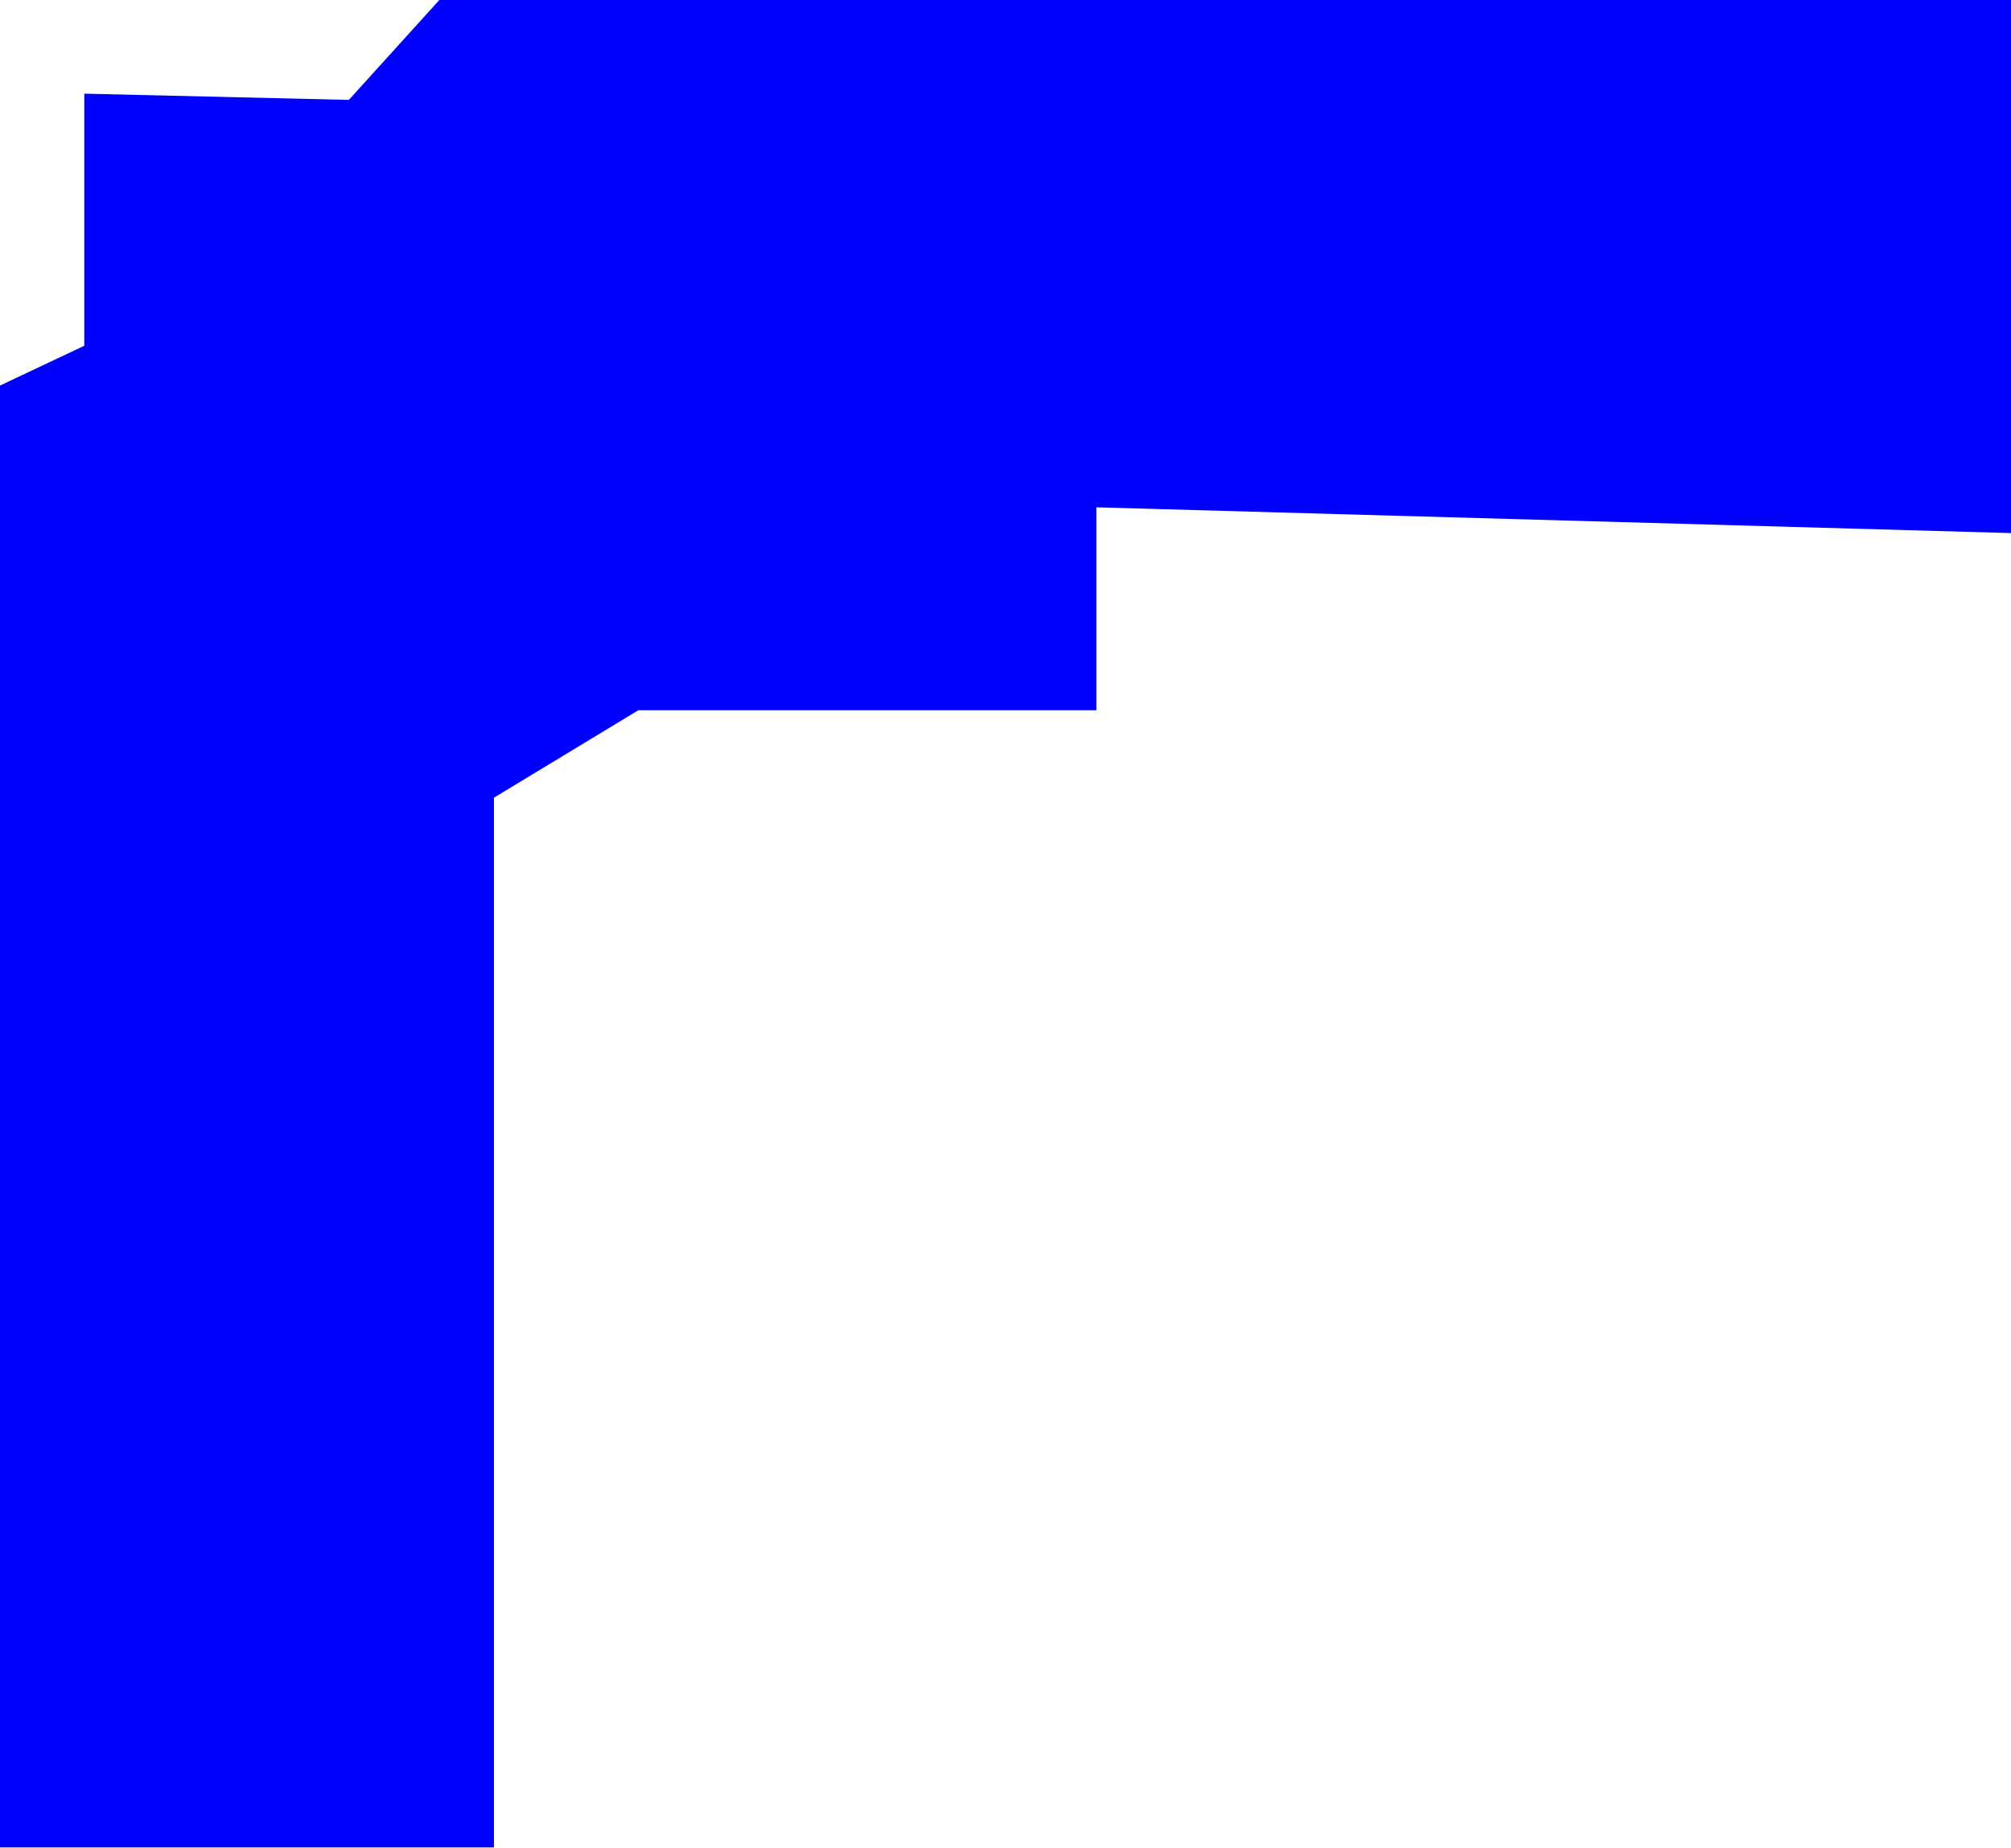
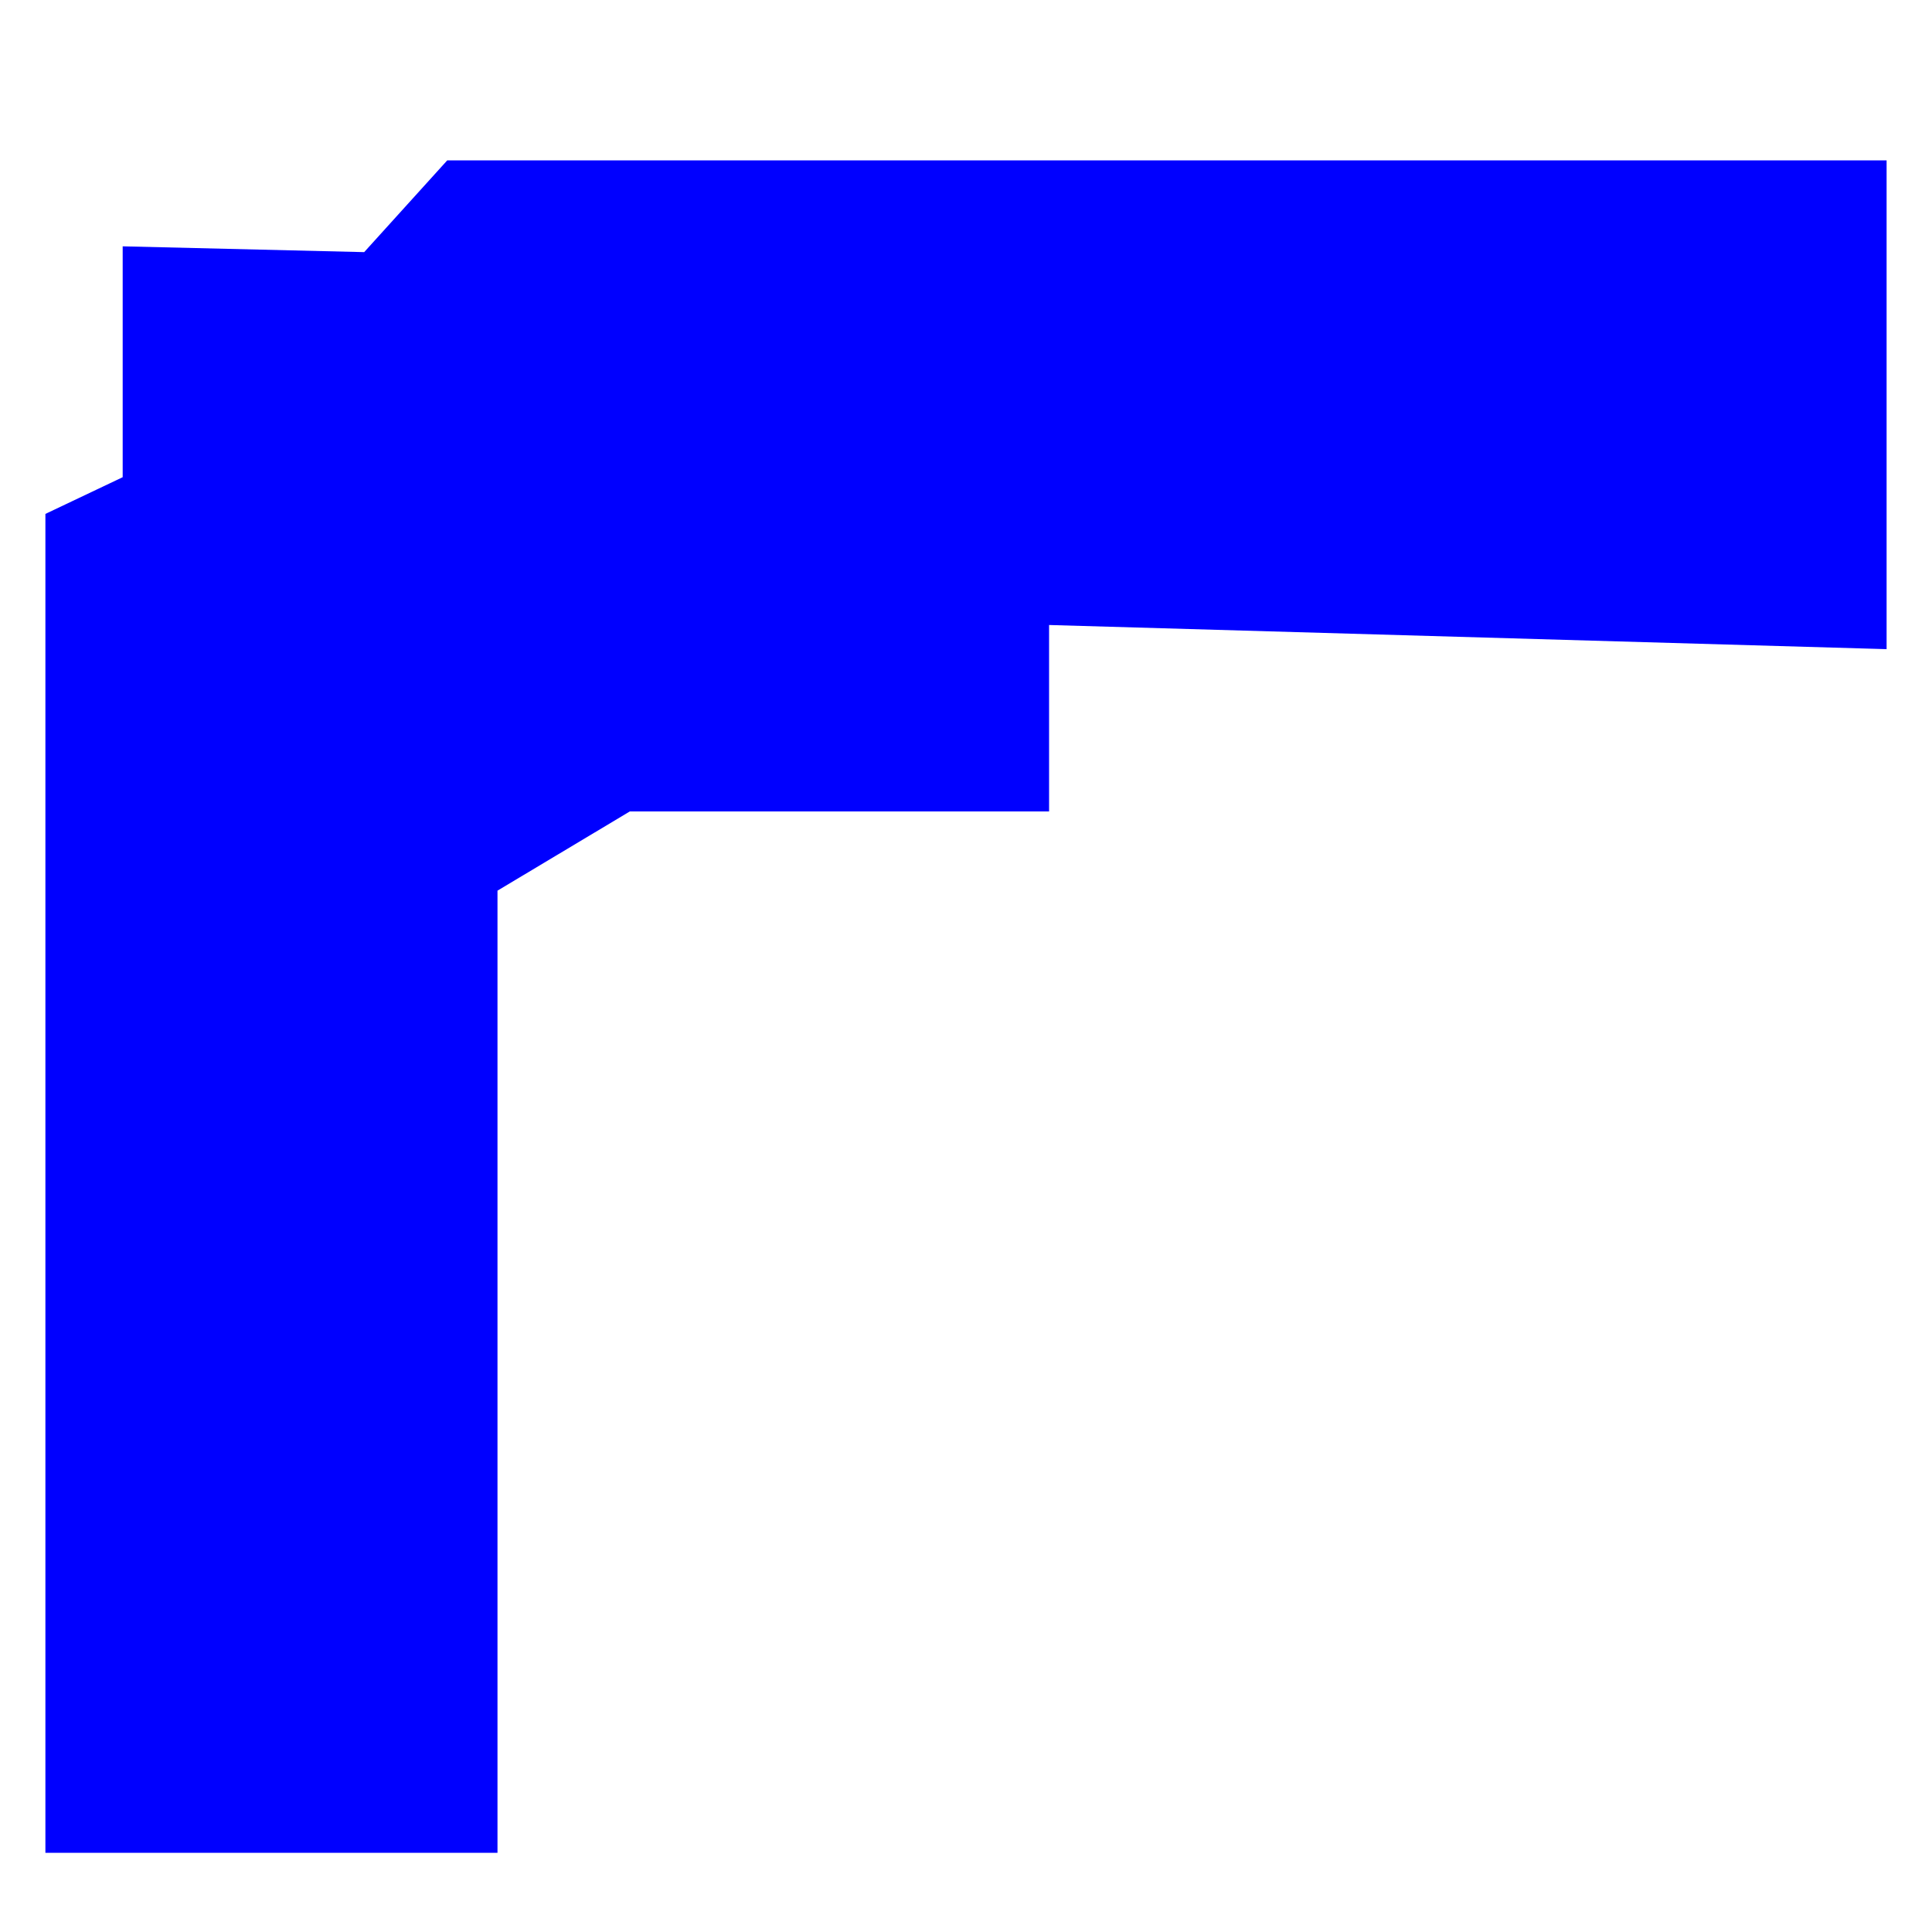
- <svg xmlns="http://www.w3.org/2000/svg" id="Ebene_1" data-name="Ebene 1" viewBox="0 0 25.77 23.67">
-   <defs>
-     <style>.cls-1{fill:blue;}</style>
-   </defs>
-   <polygon class="cls-1" points="1.08 2.04 1.08 4.43 0 4.94 0 23.67 6.33 23.67 6.33 10.22 8.18 9.1 14.05 9.1 14.05 6.5 25.77 6.83 25.77 0 5.63 0 4.47 1.28 1.08 1.2 1.08 2.04" />
+ <svg xmlns="http://www.w3.org/2000/svg" version="1.1" id="Ebene_1" x="0px" y="0px" viewBox="0 0 20 20" style="enable-background:new 0 0 20 20;" xml:space="preserve">
+   <style type="text/css">
+ 	.st0{fill:#0000FF;}
+ </style>
+   <polygon class="st0" points="1.27,3.17 1.27,4.94 0.47,5.32 0.47,19.18 5.15,19.18 5.15,9.22 6.52,8.4 10.86,8.4 10.86,6.47   19.53,6.72 19.53,1.66 4.63,1.66 3.77,2.61 1.27,2.55 " />
</svg>
